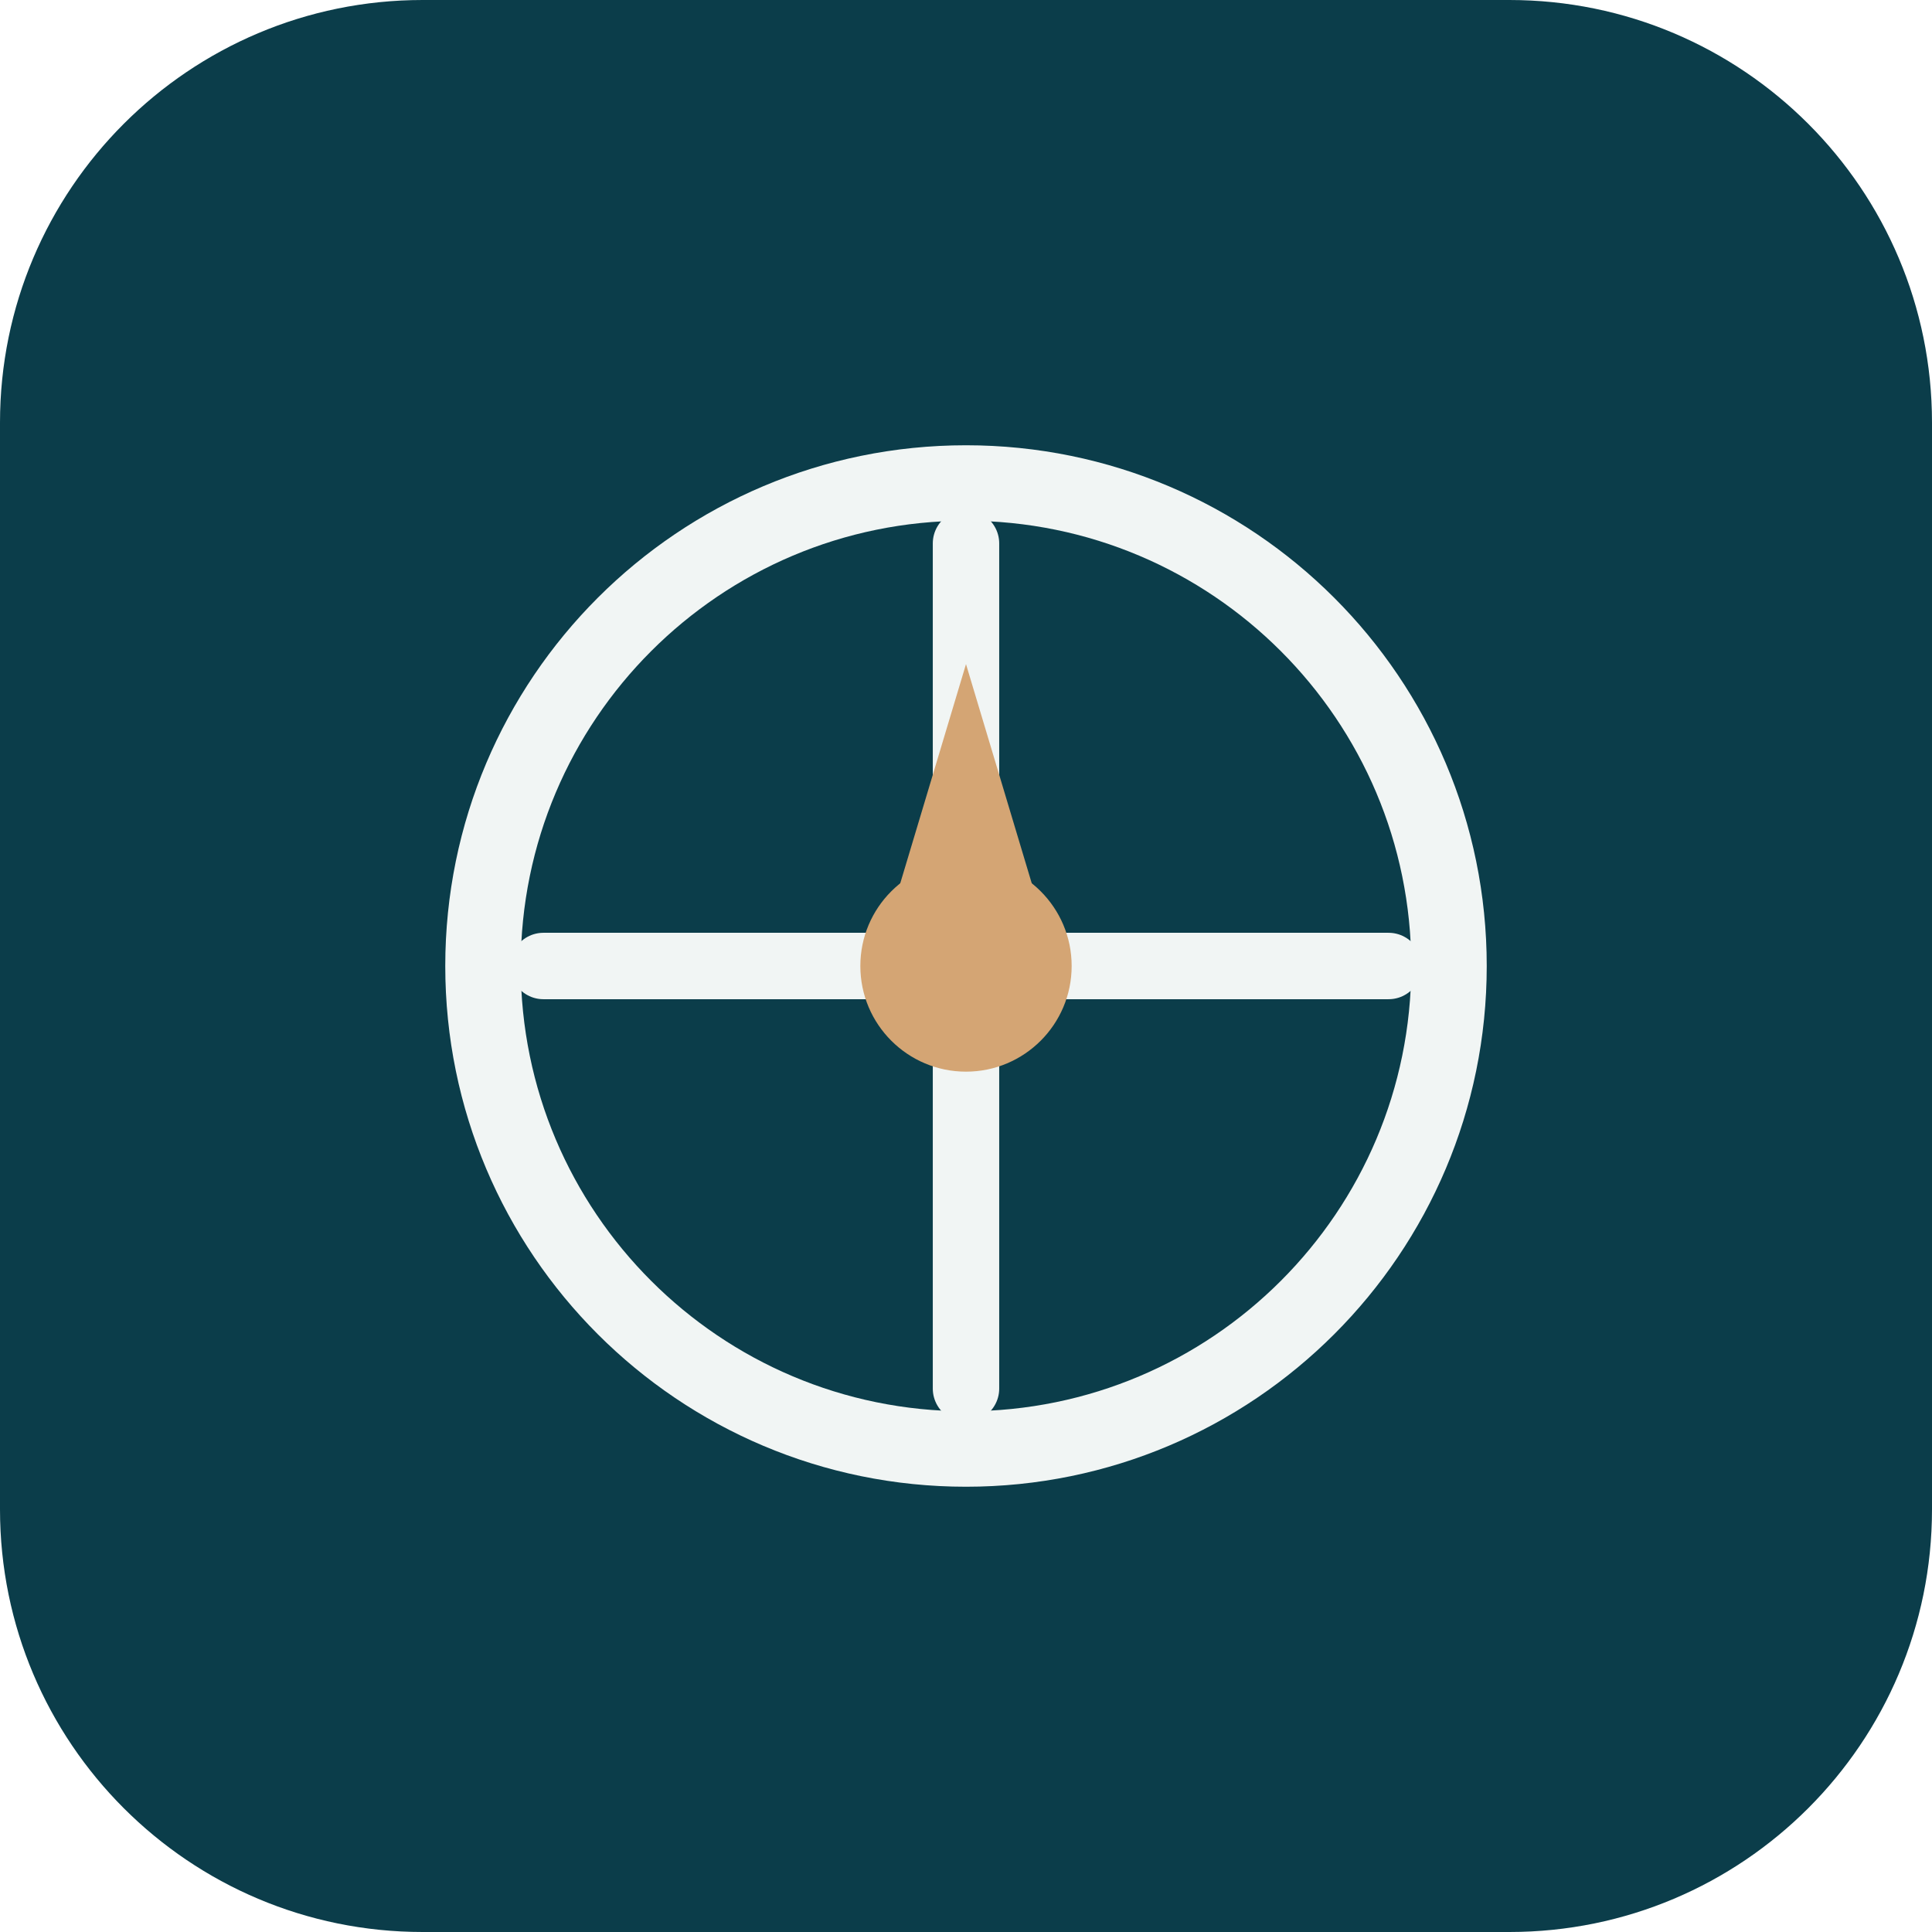
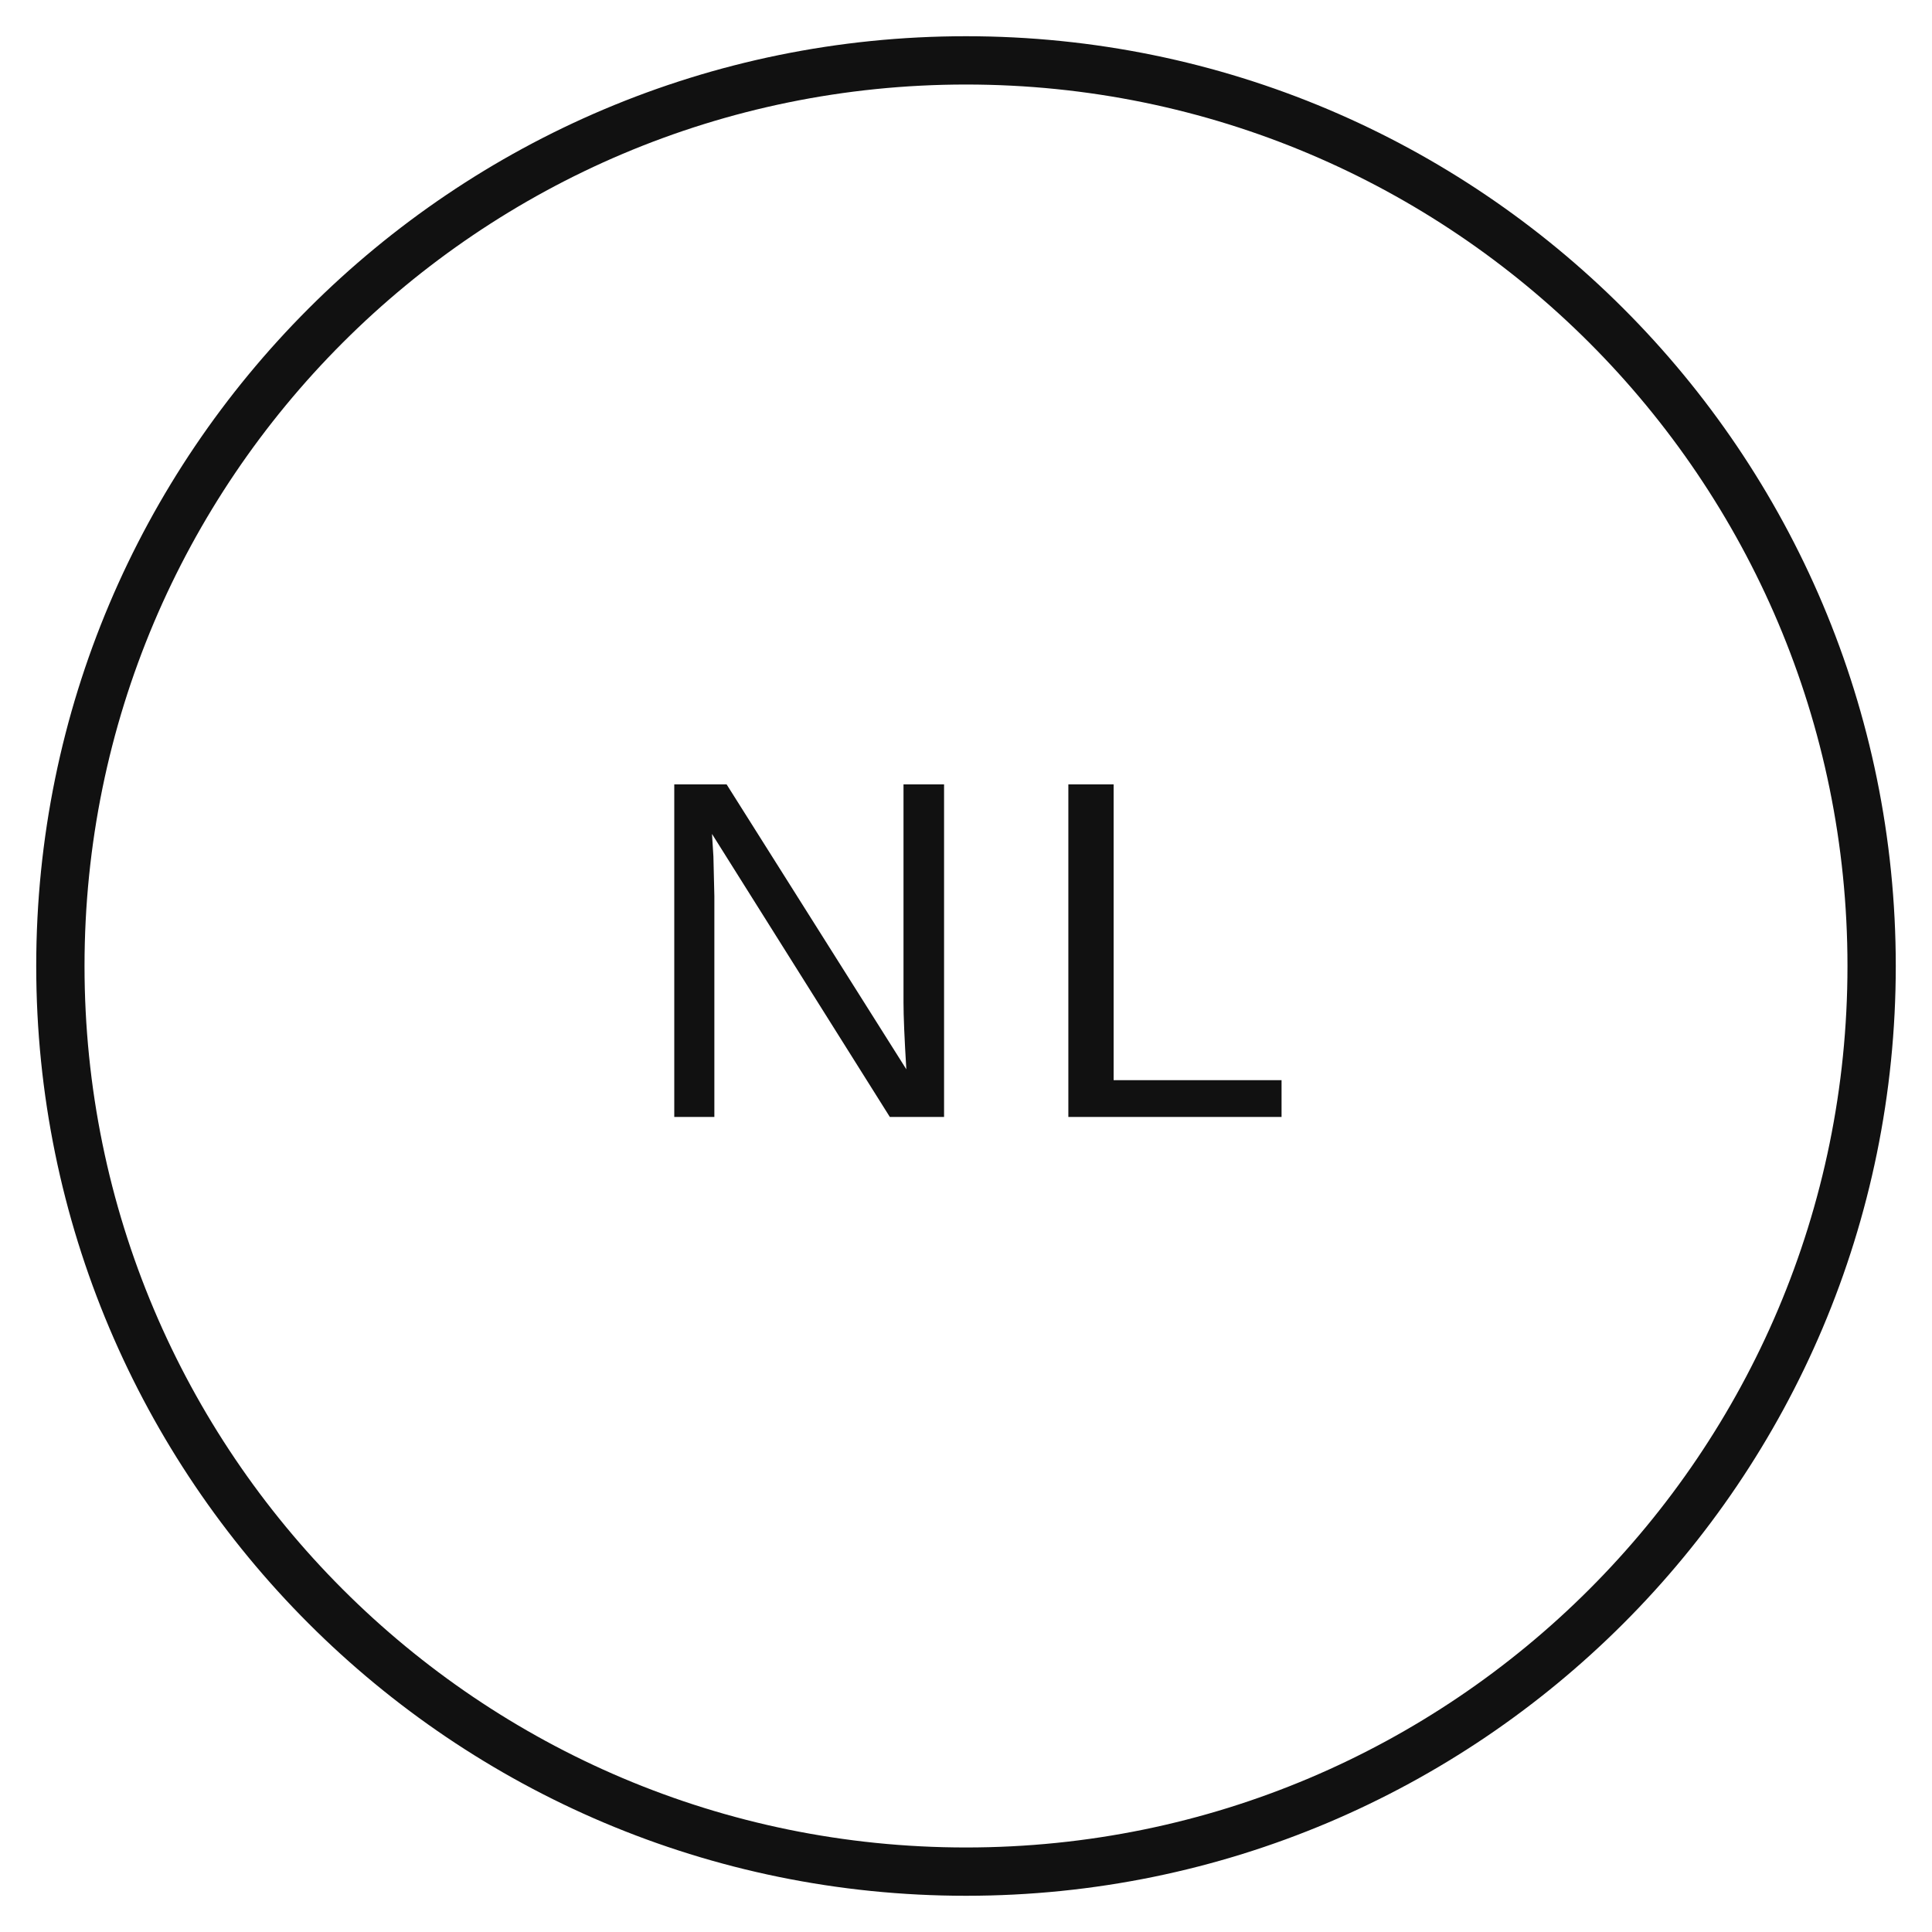
<svg xmlns="http://www.w3.org/2000/svg" viewBox="0 0 64 64" role="img" aria-label="Northlane">
-   <rect width="64" height="64" rx="14" fill="#0B3D4A" />
-   <circle cx="32" cy="32" r="16" fill="none" stroke="#F1F5F4" stroke-width="2.5" />
-   <path d="M32 18 V46" fill="none" stroke="#F1F5F4" stroke-width="2.2" stroke-linecap="round" />
-   <path d="M18 32 H46" fill="none" stroke="#F1F5F4" stroke-width="2.2" stroke-linecap="round" />
-   <circle cx="32" cy="32" r="3.5" fill="#D4A574" />
-   <path d="M32 22 L35 32 L32 29 L29 32 Z" fill="#D4A574" />
+   <circle cx="32" cy="32" r="30" fill="none" stroke="#111111" stroke-width="1.6" />
+   <text x="32" y="37" text-anchor="middle" fill="#111111" font-family="Arial, Helvetica, sans-serif" font-size="16" font-weight="500" letter-spacing="1.5">NL</text>
</svg>
